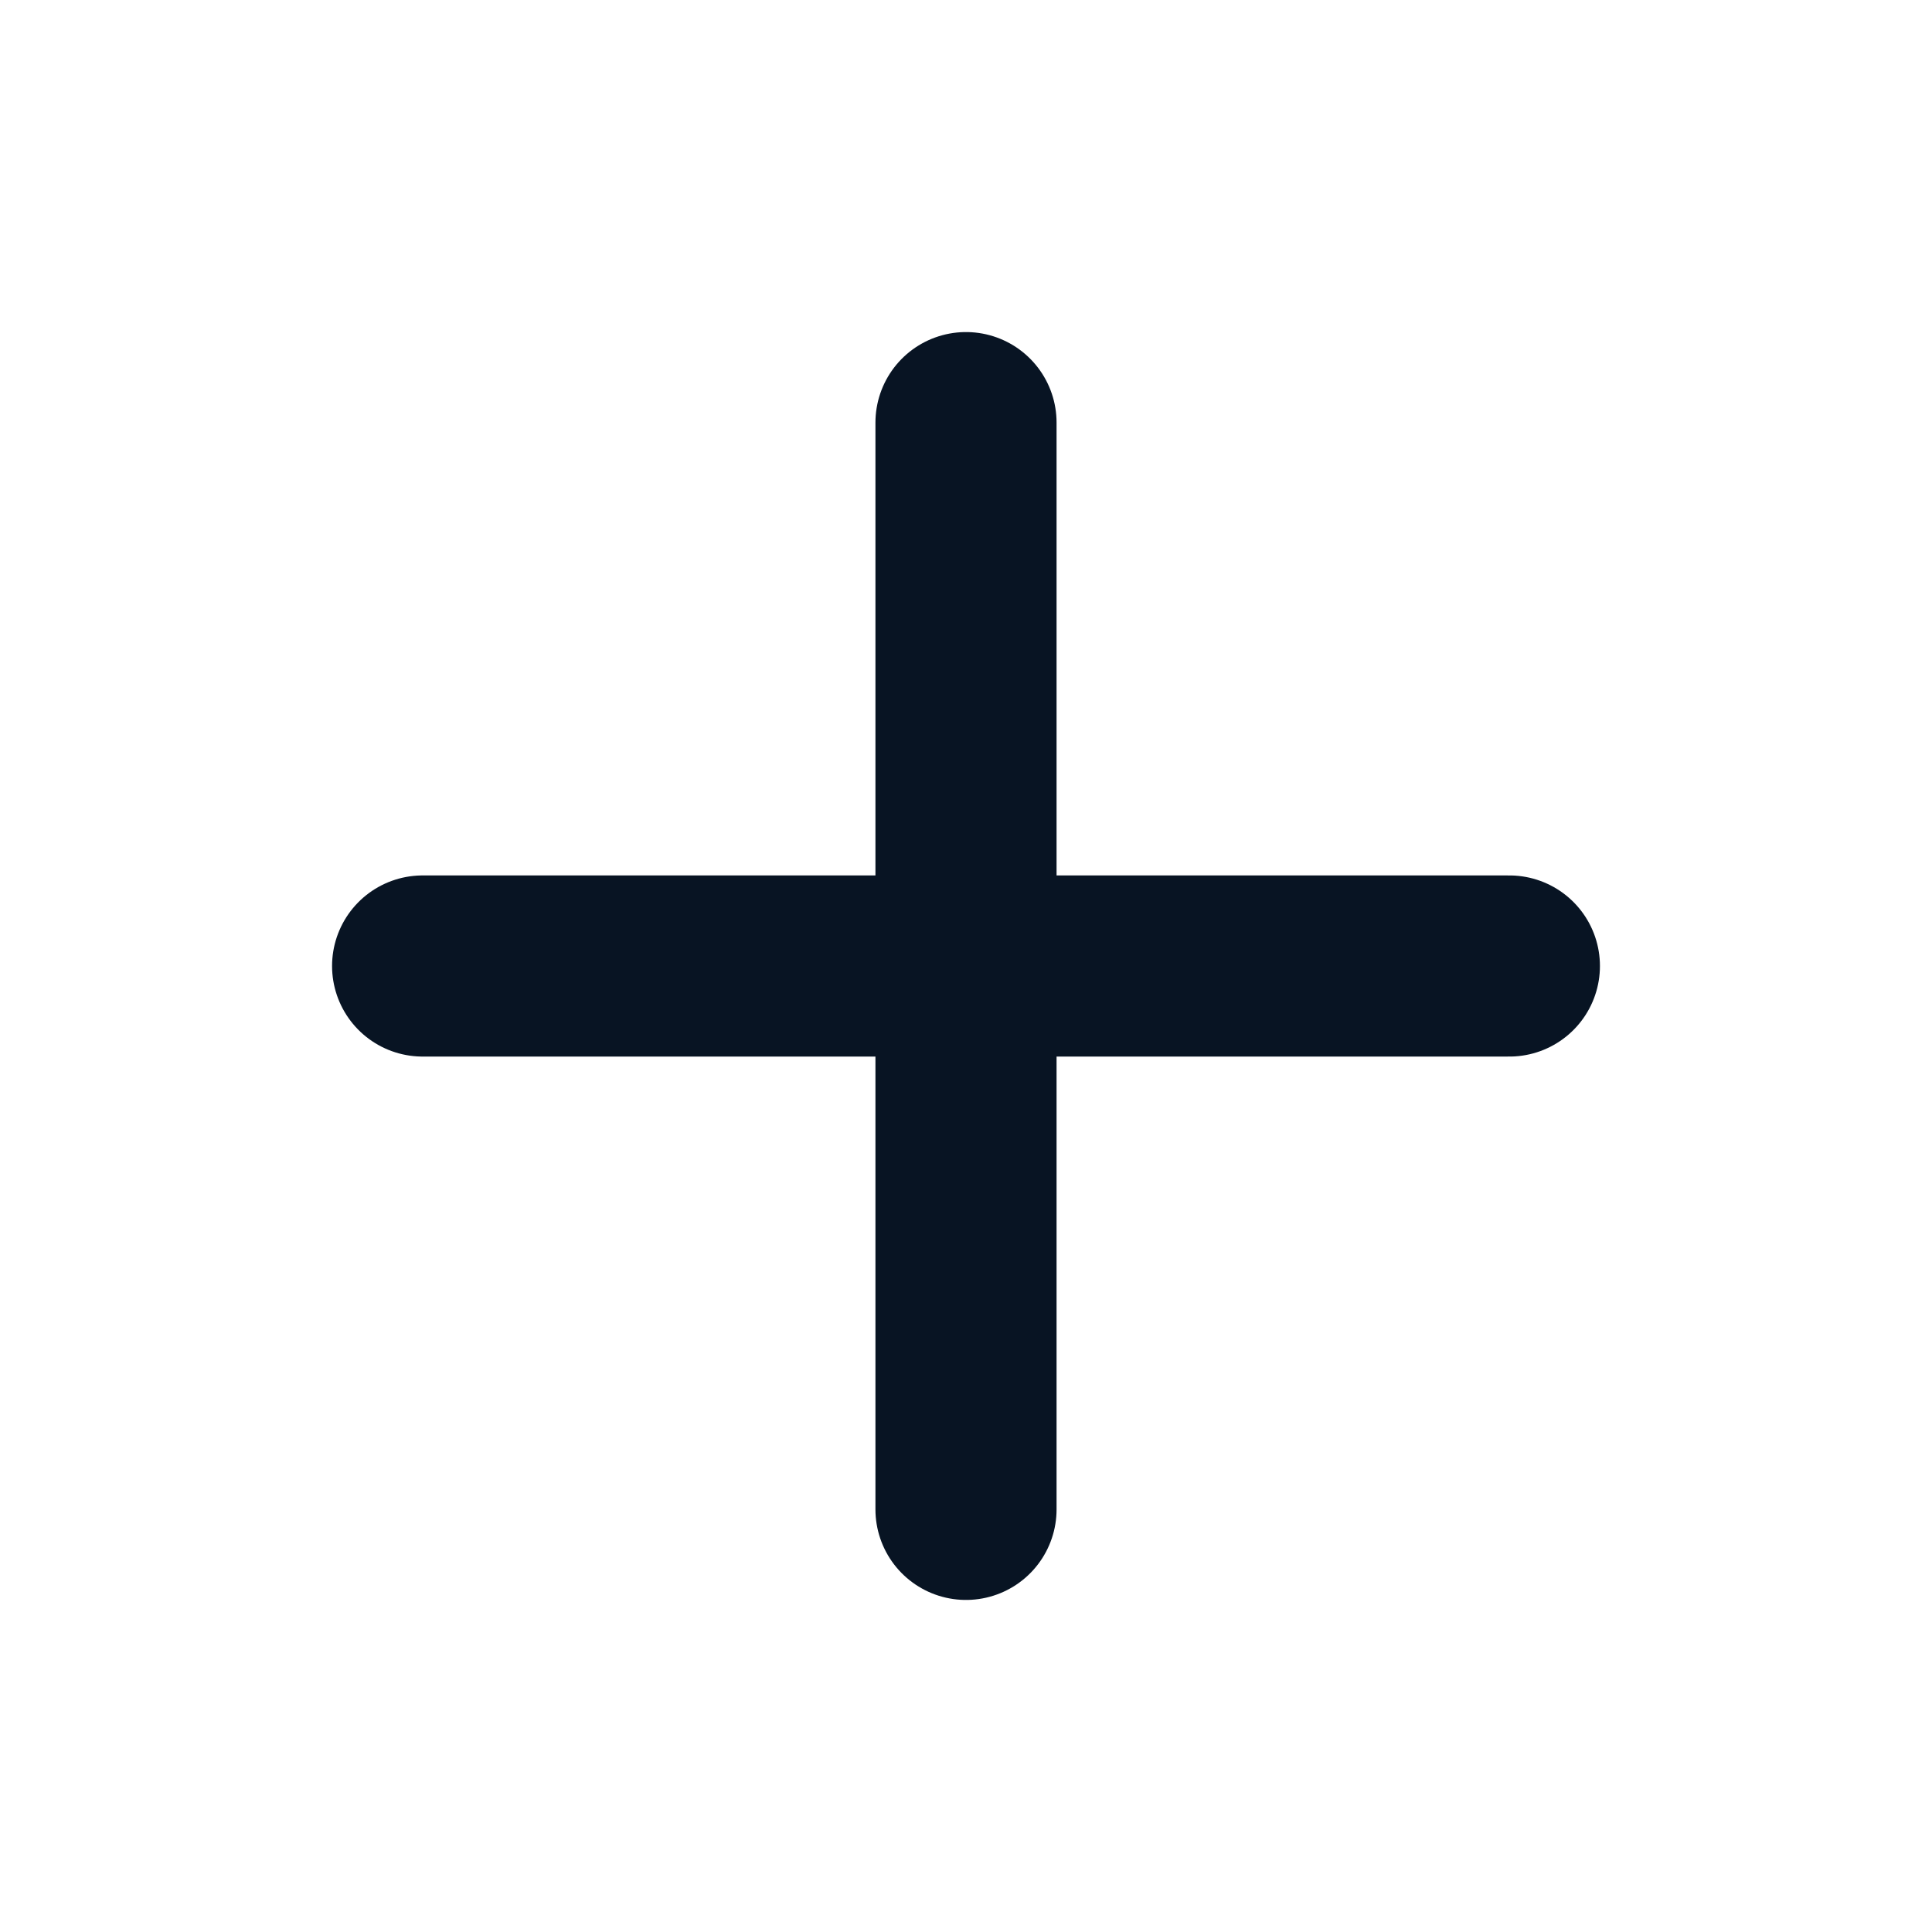
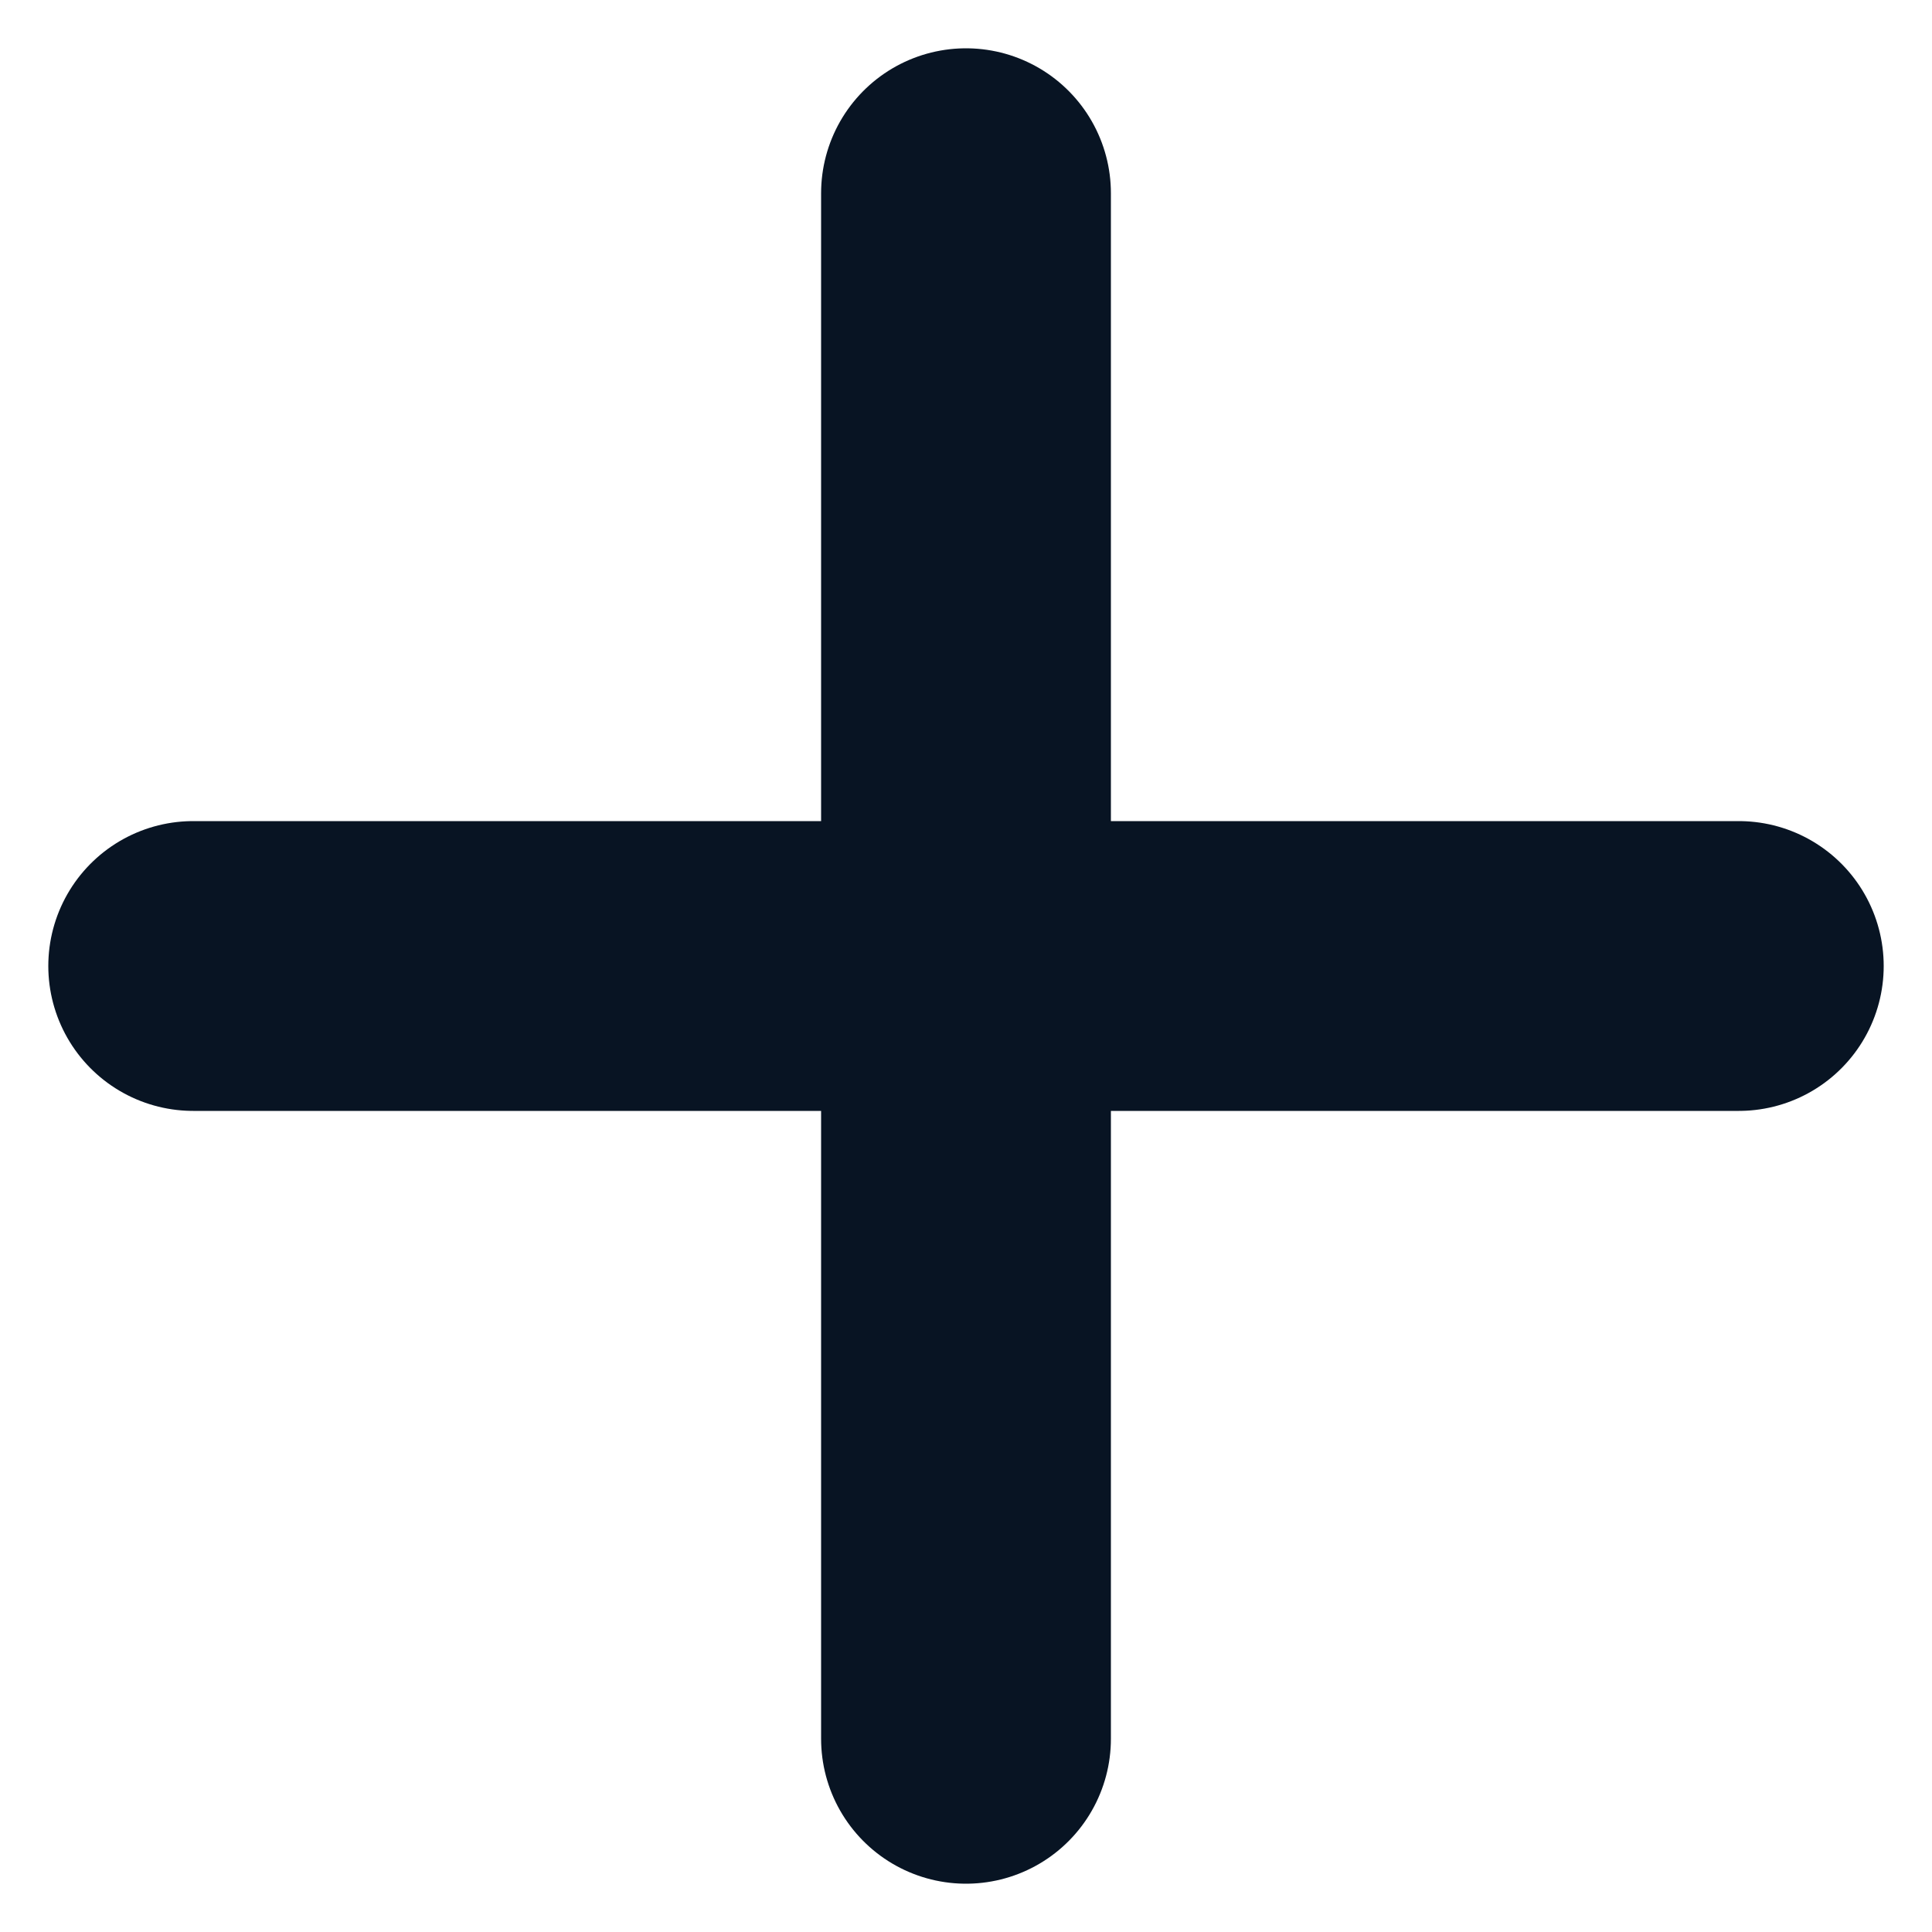
- <svg xmlns="http://www.w3.org/2000/svg" width="16" height="16" viewBox="0 0 16 16" fill="none">
-   <path d="M8 3.5V12.5" stroke="#081423" stroke-width="1.5" stroke-linecap="round" />
-   <path d="M3.5 8H12.5" stroke="#081423" stroke-width="1.5" stroke-linecap="round" />
+ <svg xmlns="http://www.w3.org/2000/svg" width="10" height="10" viewBox="0 0 10 10" fill="none">
+   <path d="M5 1V9" stroke="#081423" stroke-width="1.5" stroke-linecap="round" />
+   <path d="M1 5H9" stroke="#081423" stroke-width="1.5" stroke-linecap="round" />
</svg>
